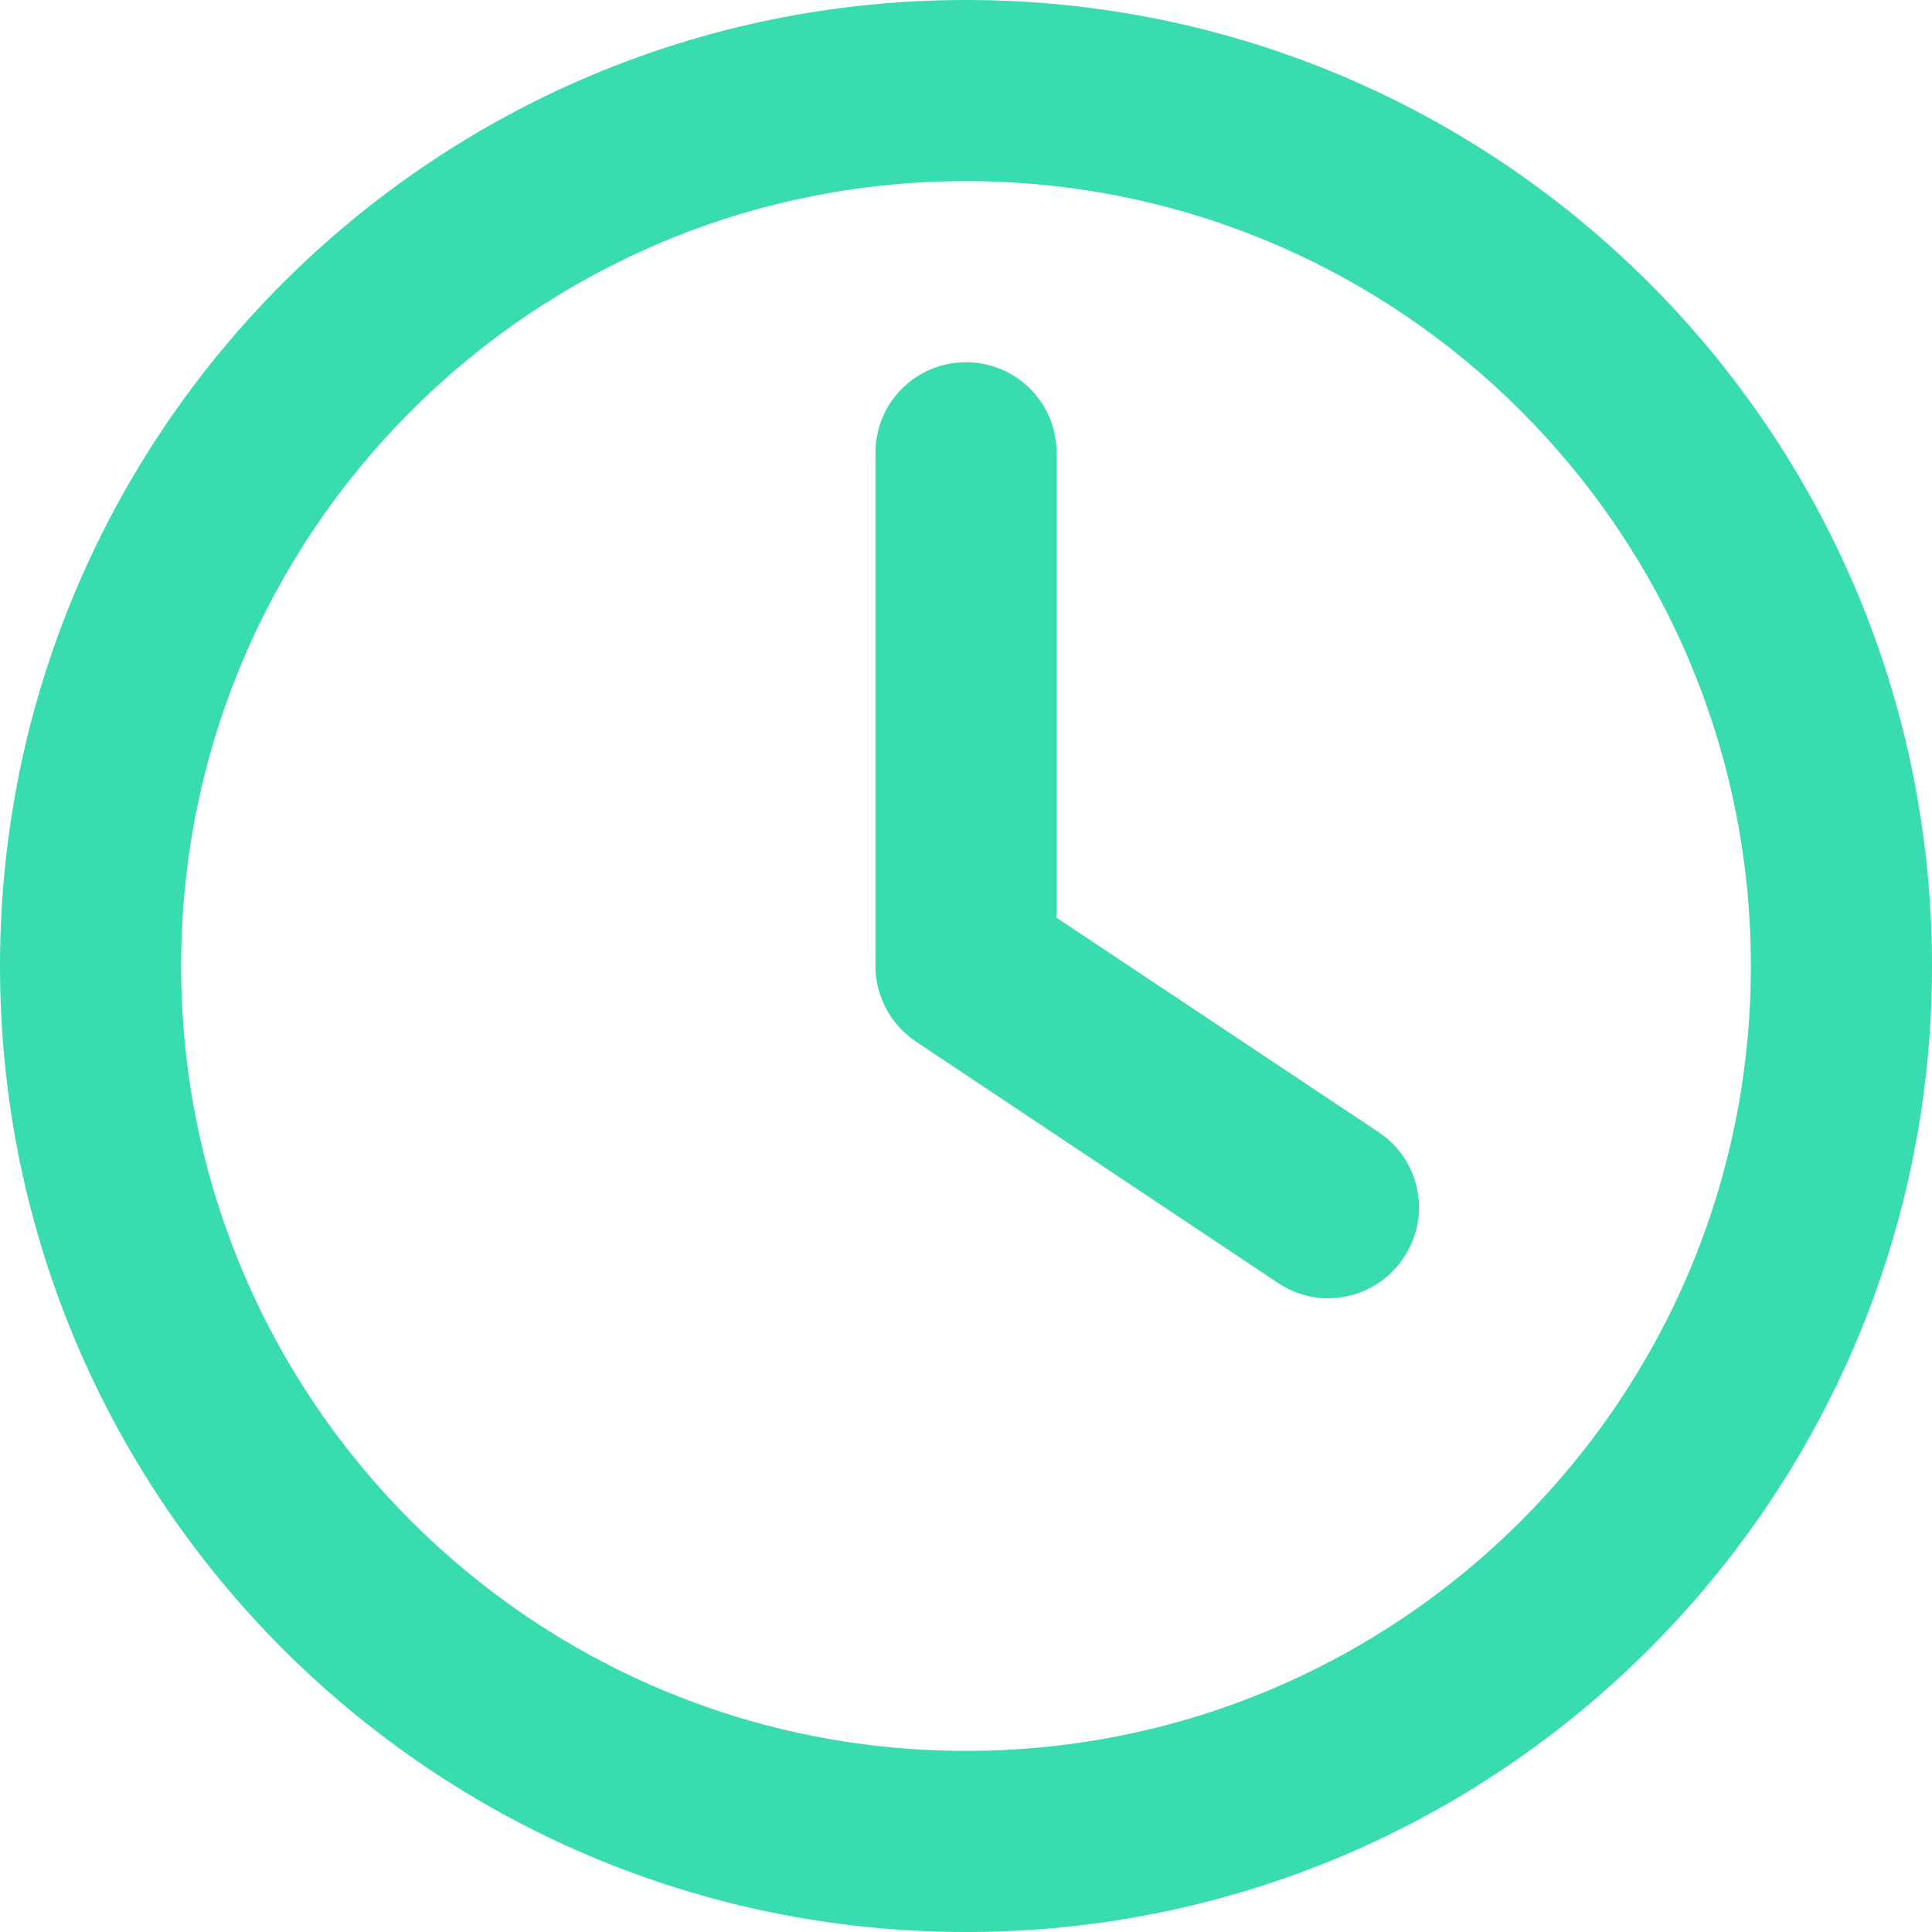
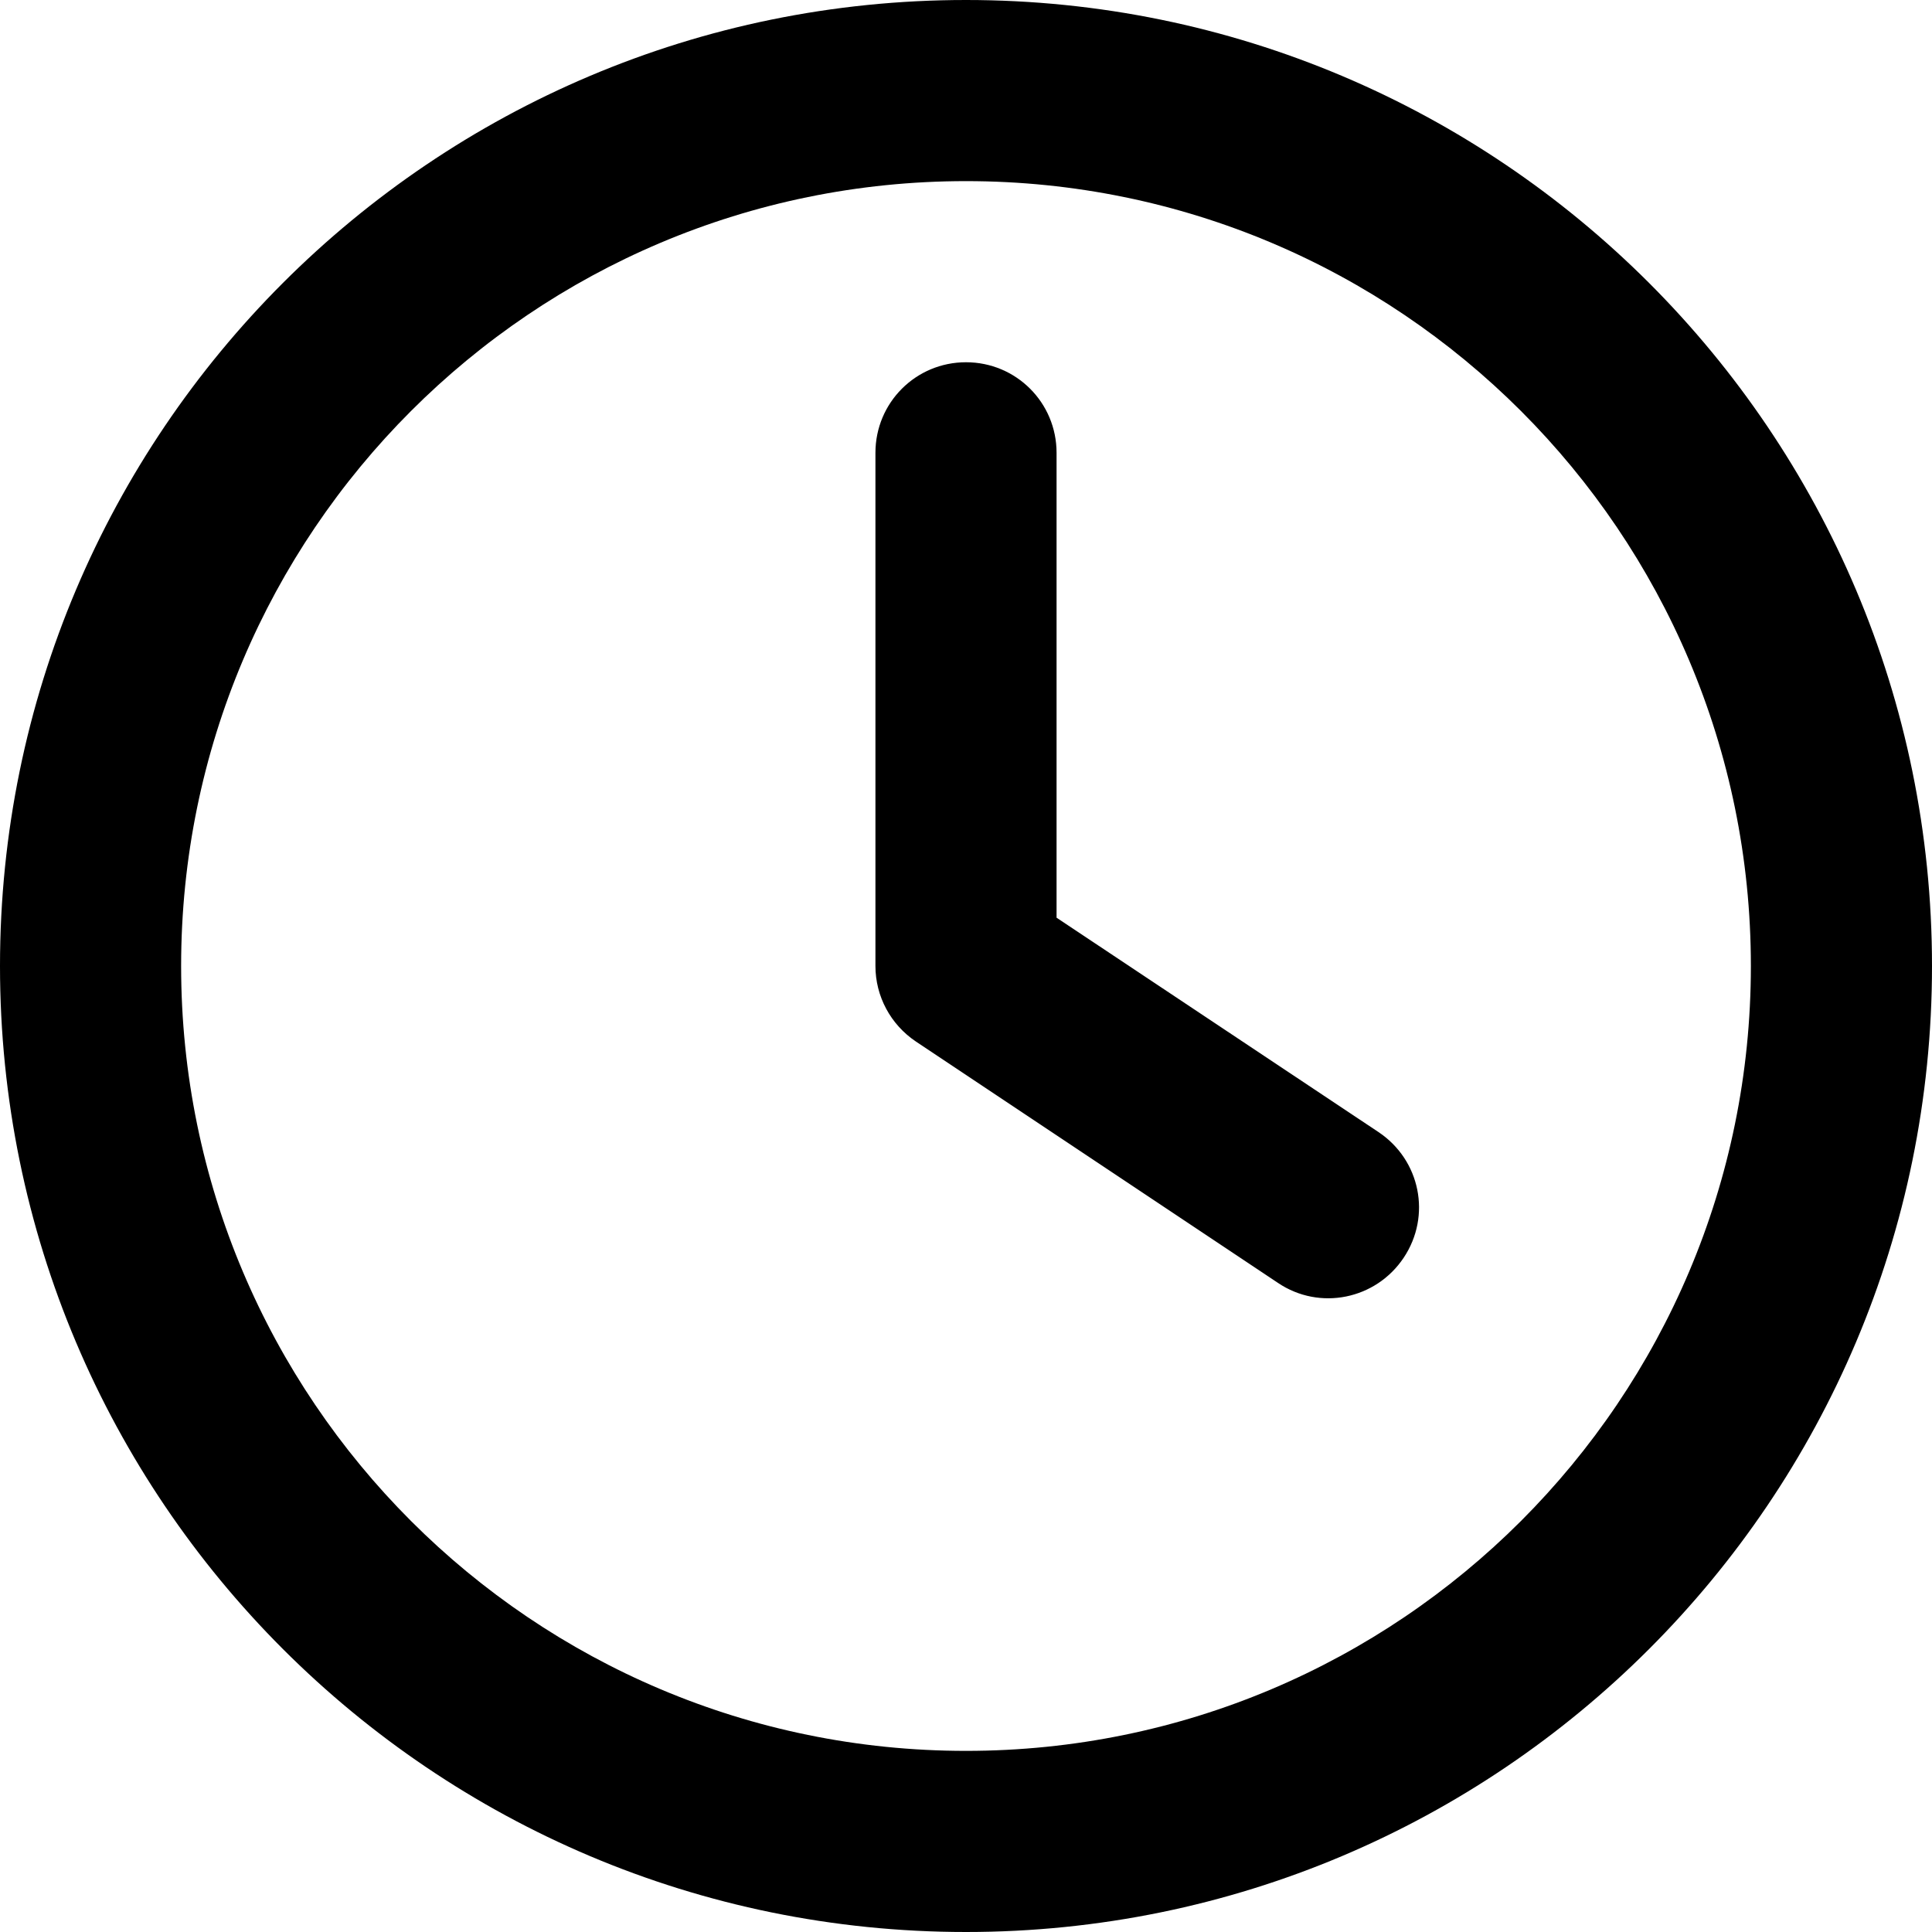
- <svg xmlns="http://www.w3.org/2000/svg" fill="#38DCAE" viewBox="0 0 512 512">
+ <svg xmlns="http://www.w3.org/2000/svg" viewBox="0 0 512 512">
  <path d="M464 256A208 208 0 1 1 48 256a208 208 0 1 1 416 0zM0 256a256 256 0 1 0 512 0A256 256 0 1 0 0 256zM232 120V256c0 8 4 15.5 10.7 20l96 64c11 7.4 25.9 4.4 33.3-6.7s4.4-25.9-6.7-33.3L280 243.2V120c0-13.3-10.7-24-24-24s-24 10.7-24 24z" />
</svg>
